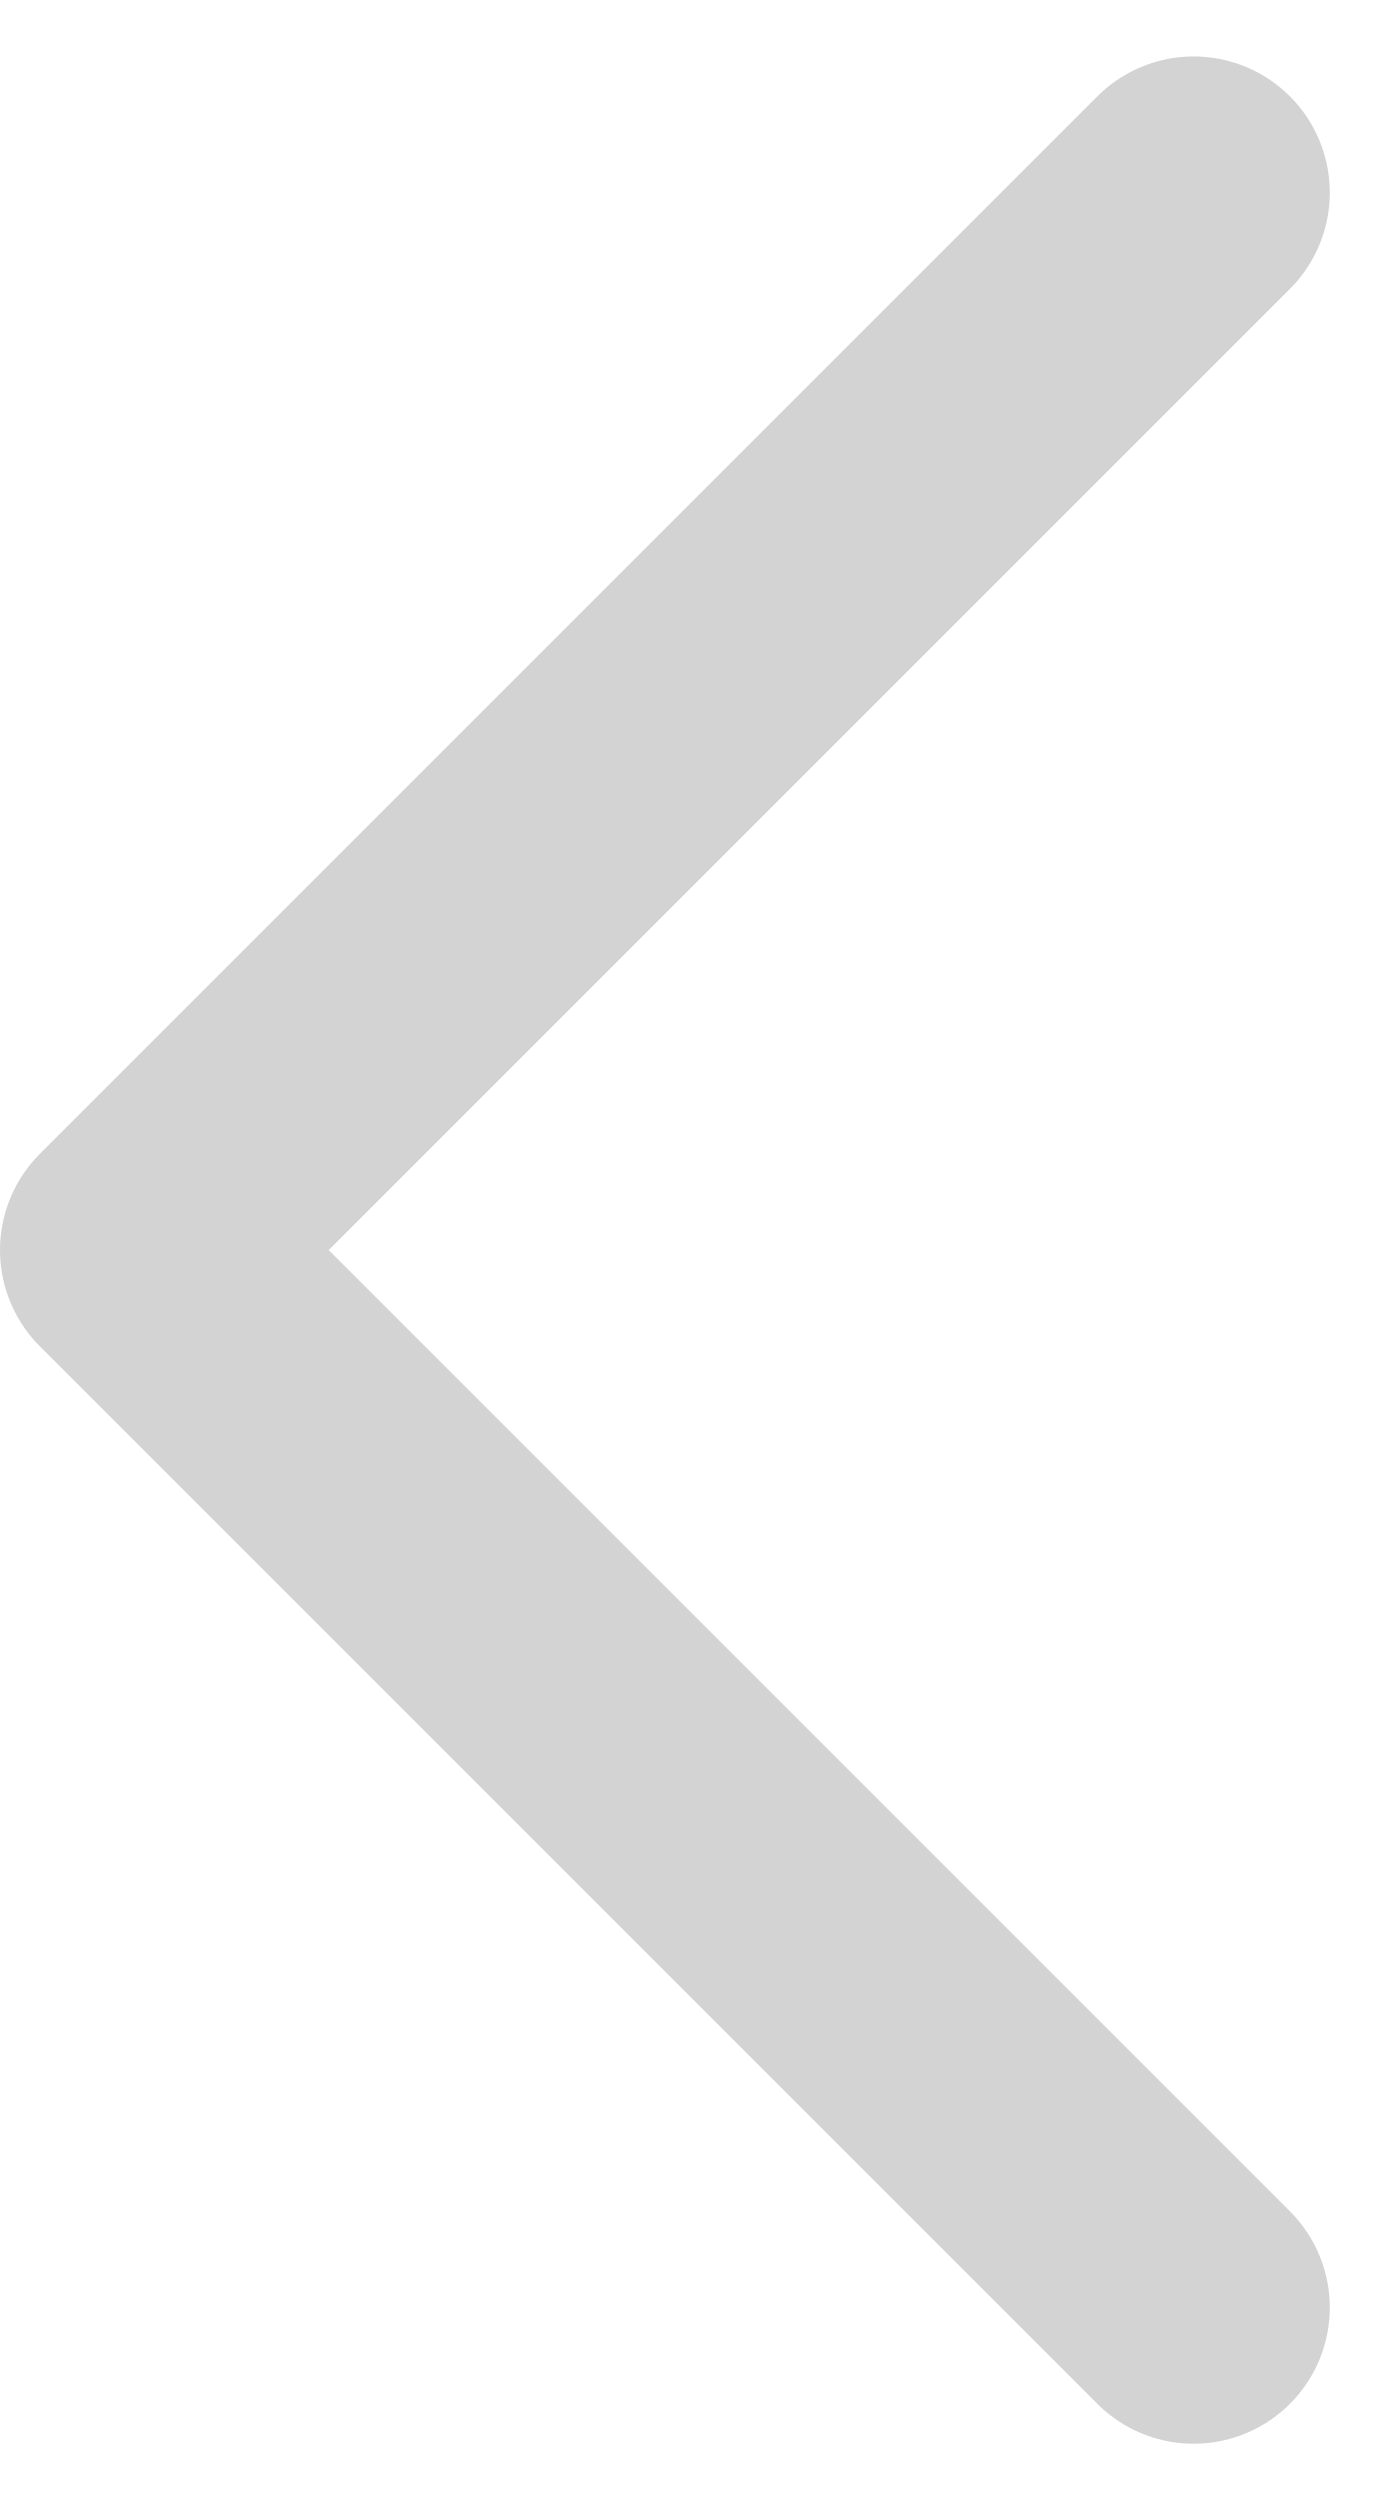
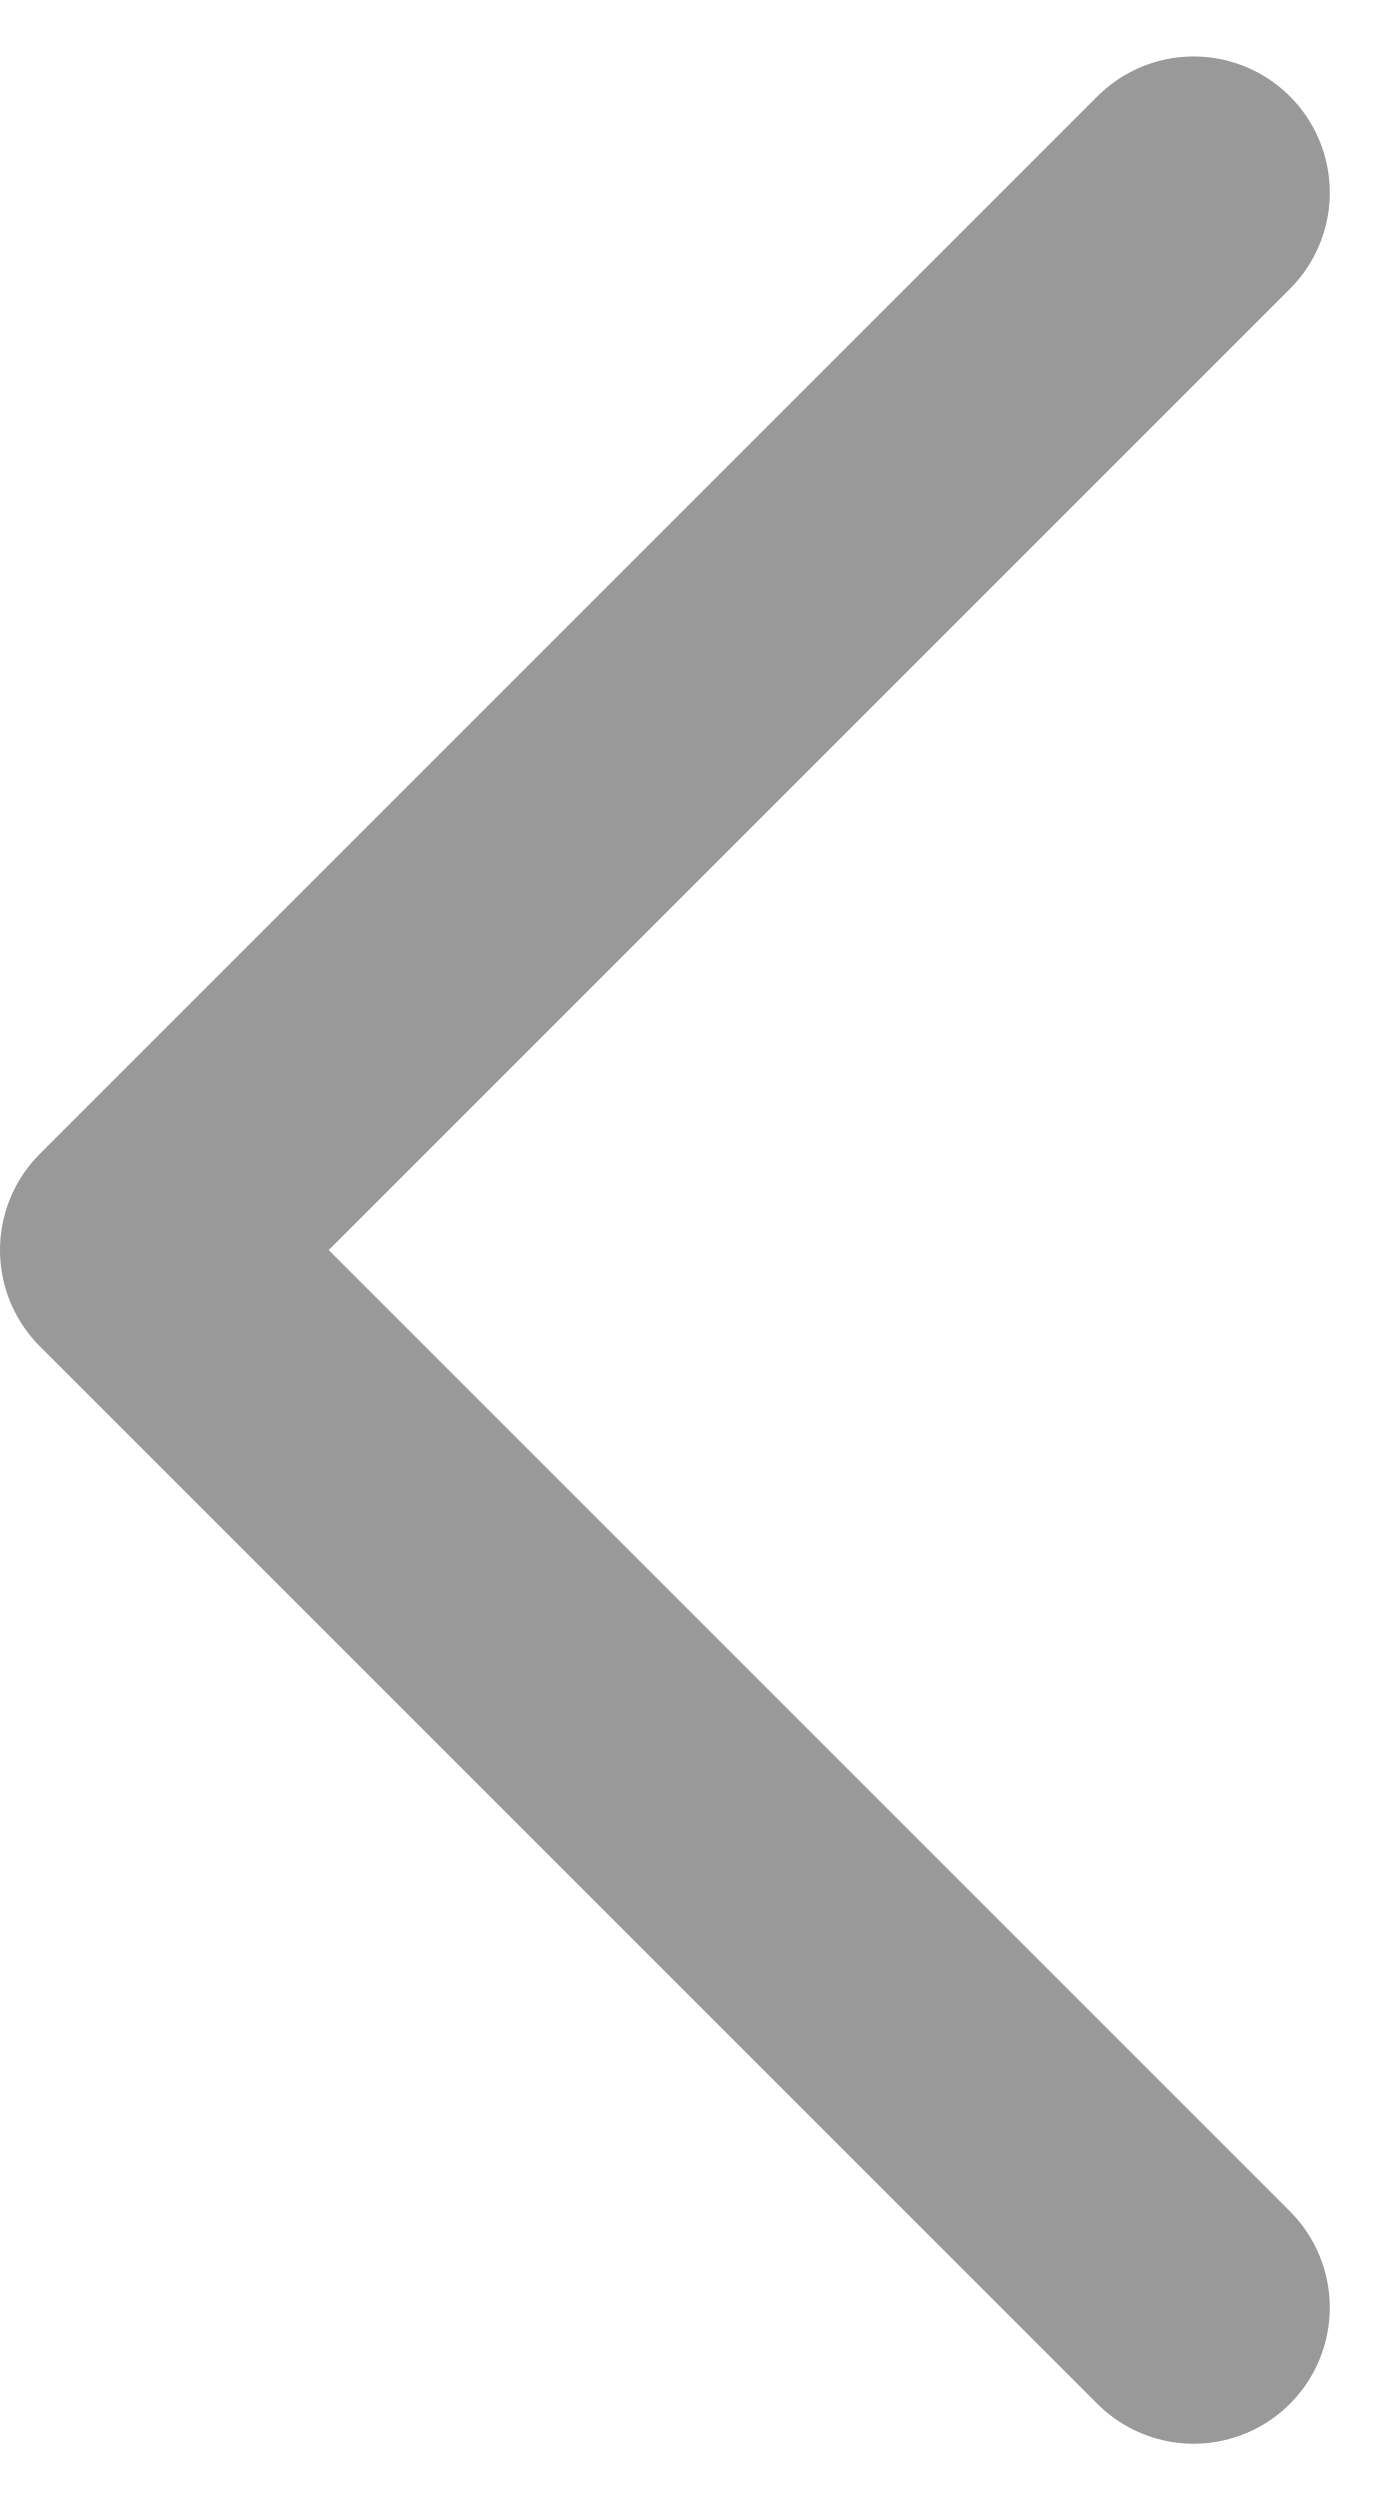
<svg xmlns="http://www.w3.org/2000/svg" width="7.636" height="13.771" viewBox="0 0 7.636 13.771">
-   <path id="패스_9767" data-name="패스 9767" d="M5.825,11.65,0,5.825,5.825,0" transform="translate(0.75 1.061)" fill="none" stroke="#d3d3d3" stroke-linecap="round" stroke-linejoin="round" stroke-width="1.5" />
+   <path id="패스_9767" data-name="패스 9767" d="M5.825,11.65,0,5.825,5.825,0" transform="translate(0.75 1.061)" fill="none" stroke="#999" stroke-linecap="round" stroke-linejoin="round" stroke-width="1.5" />
</svg>
